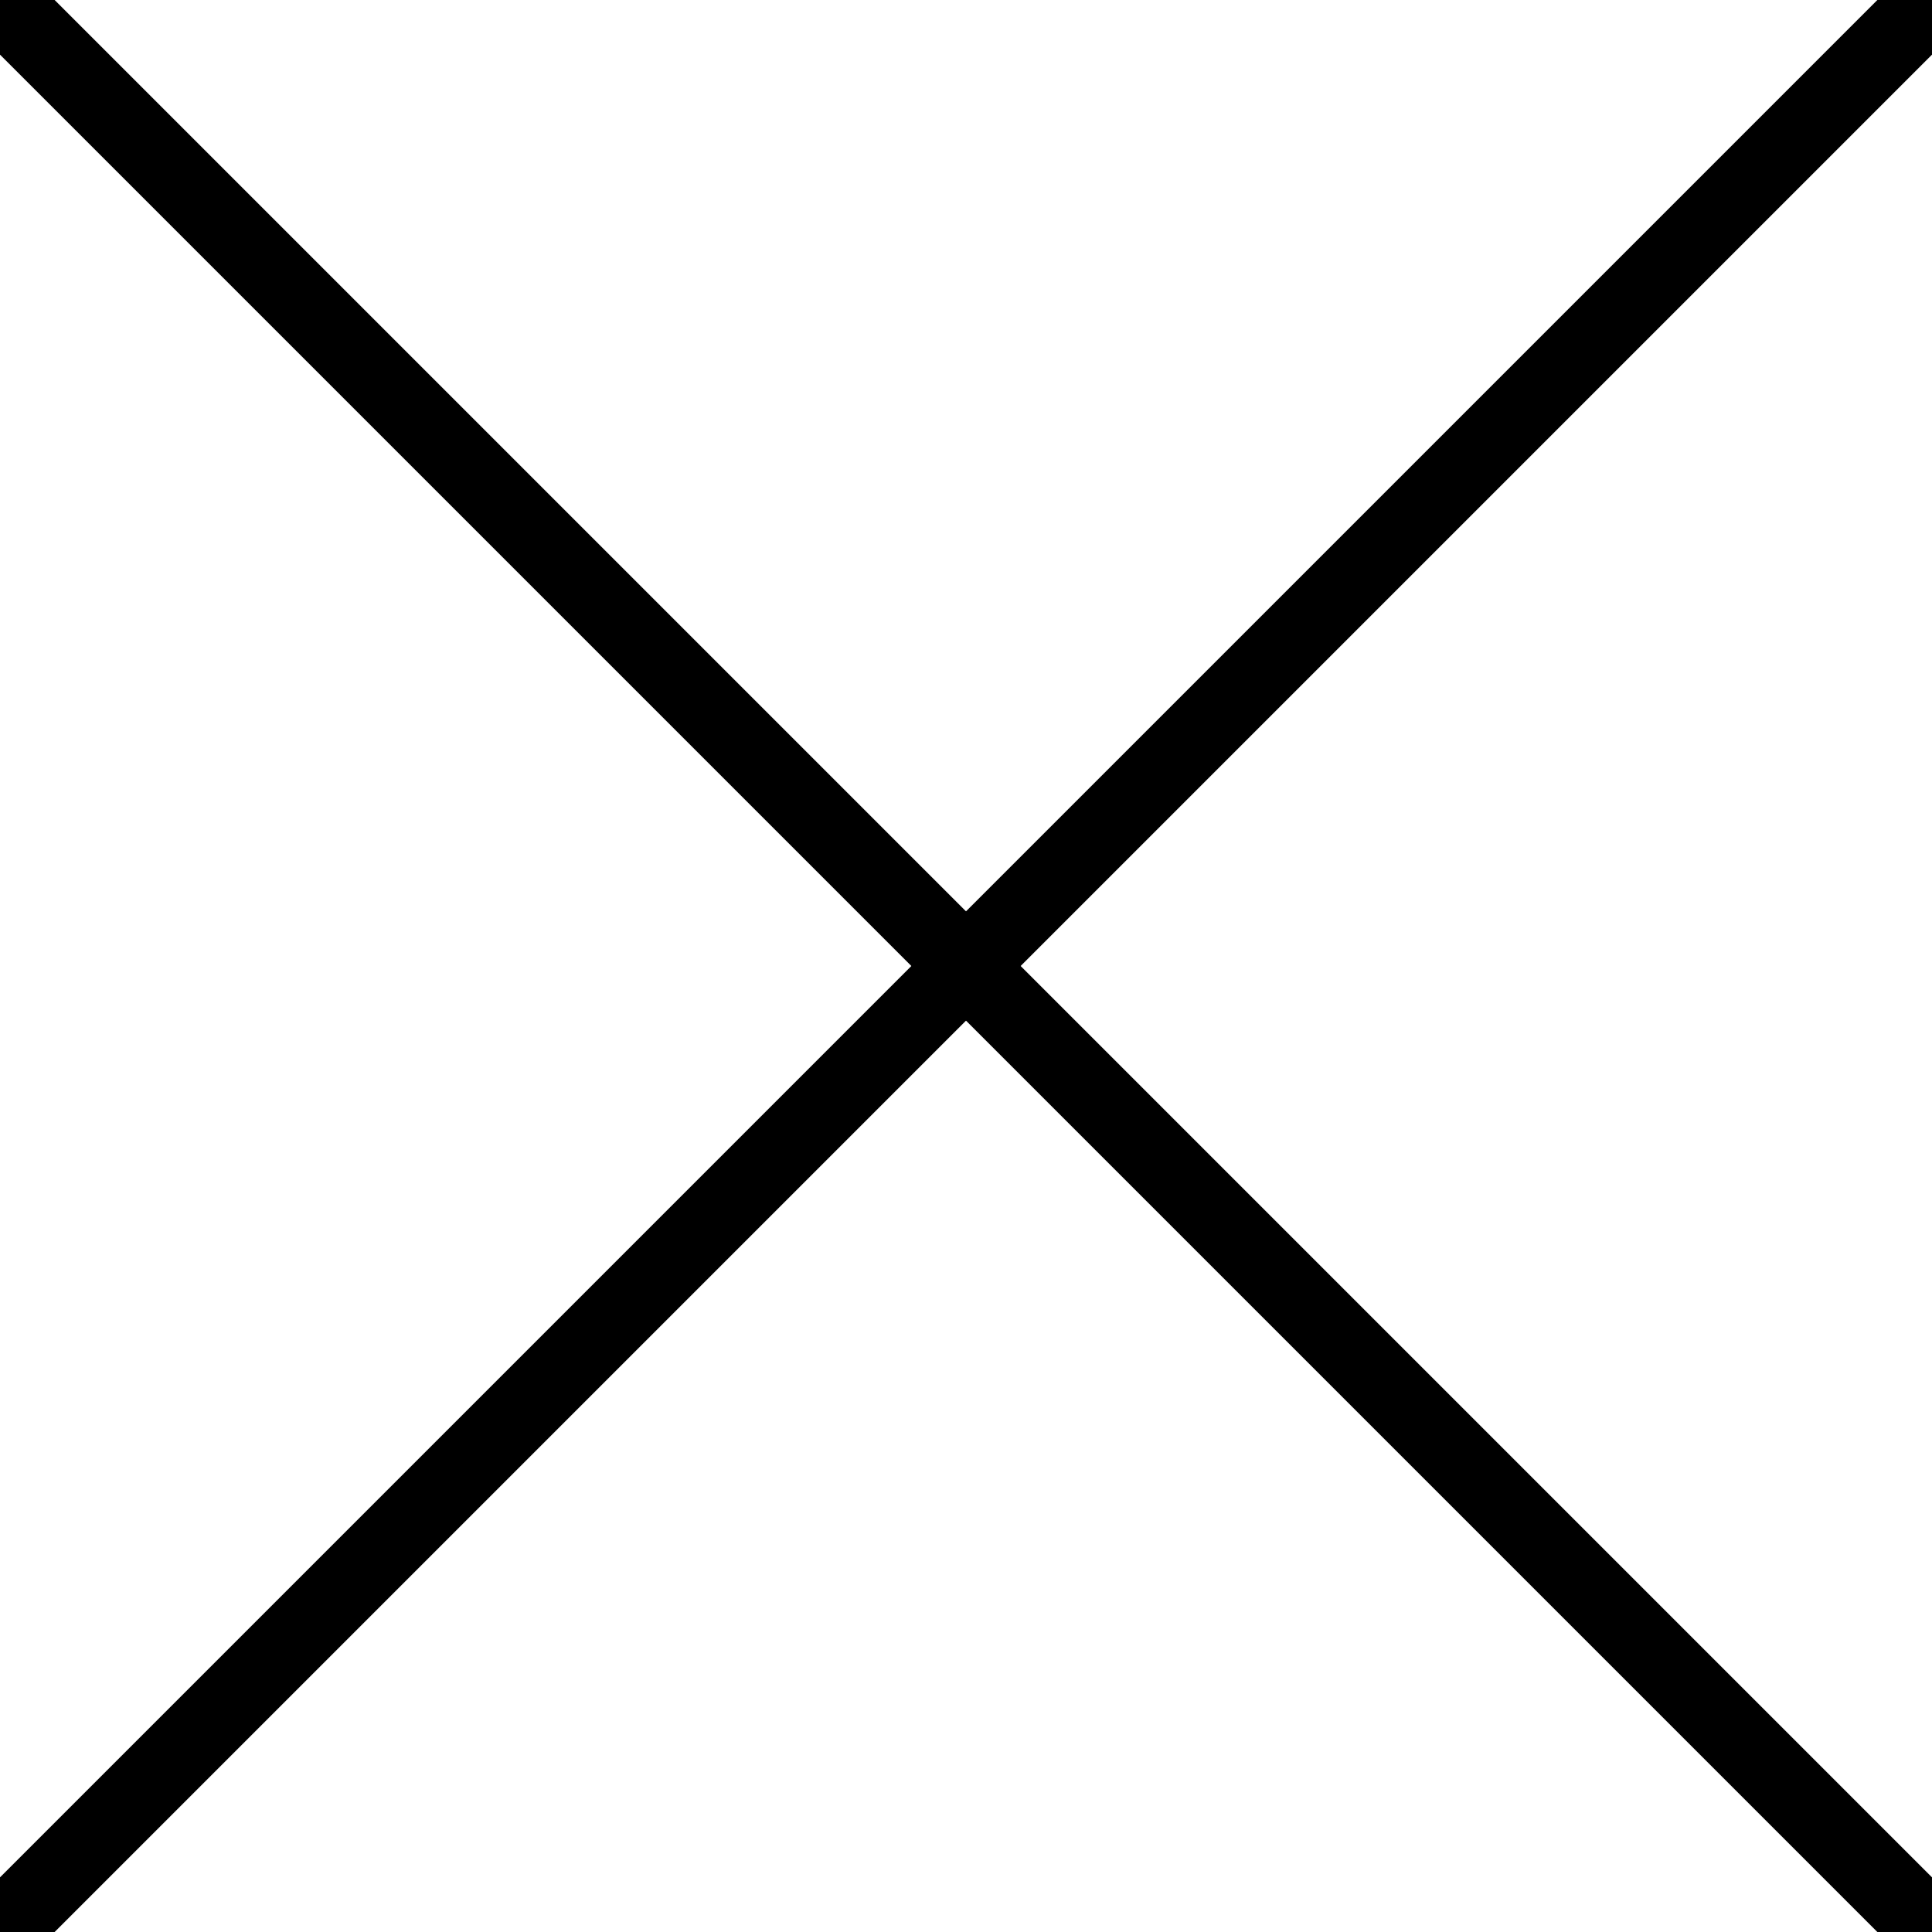
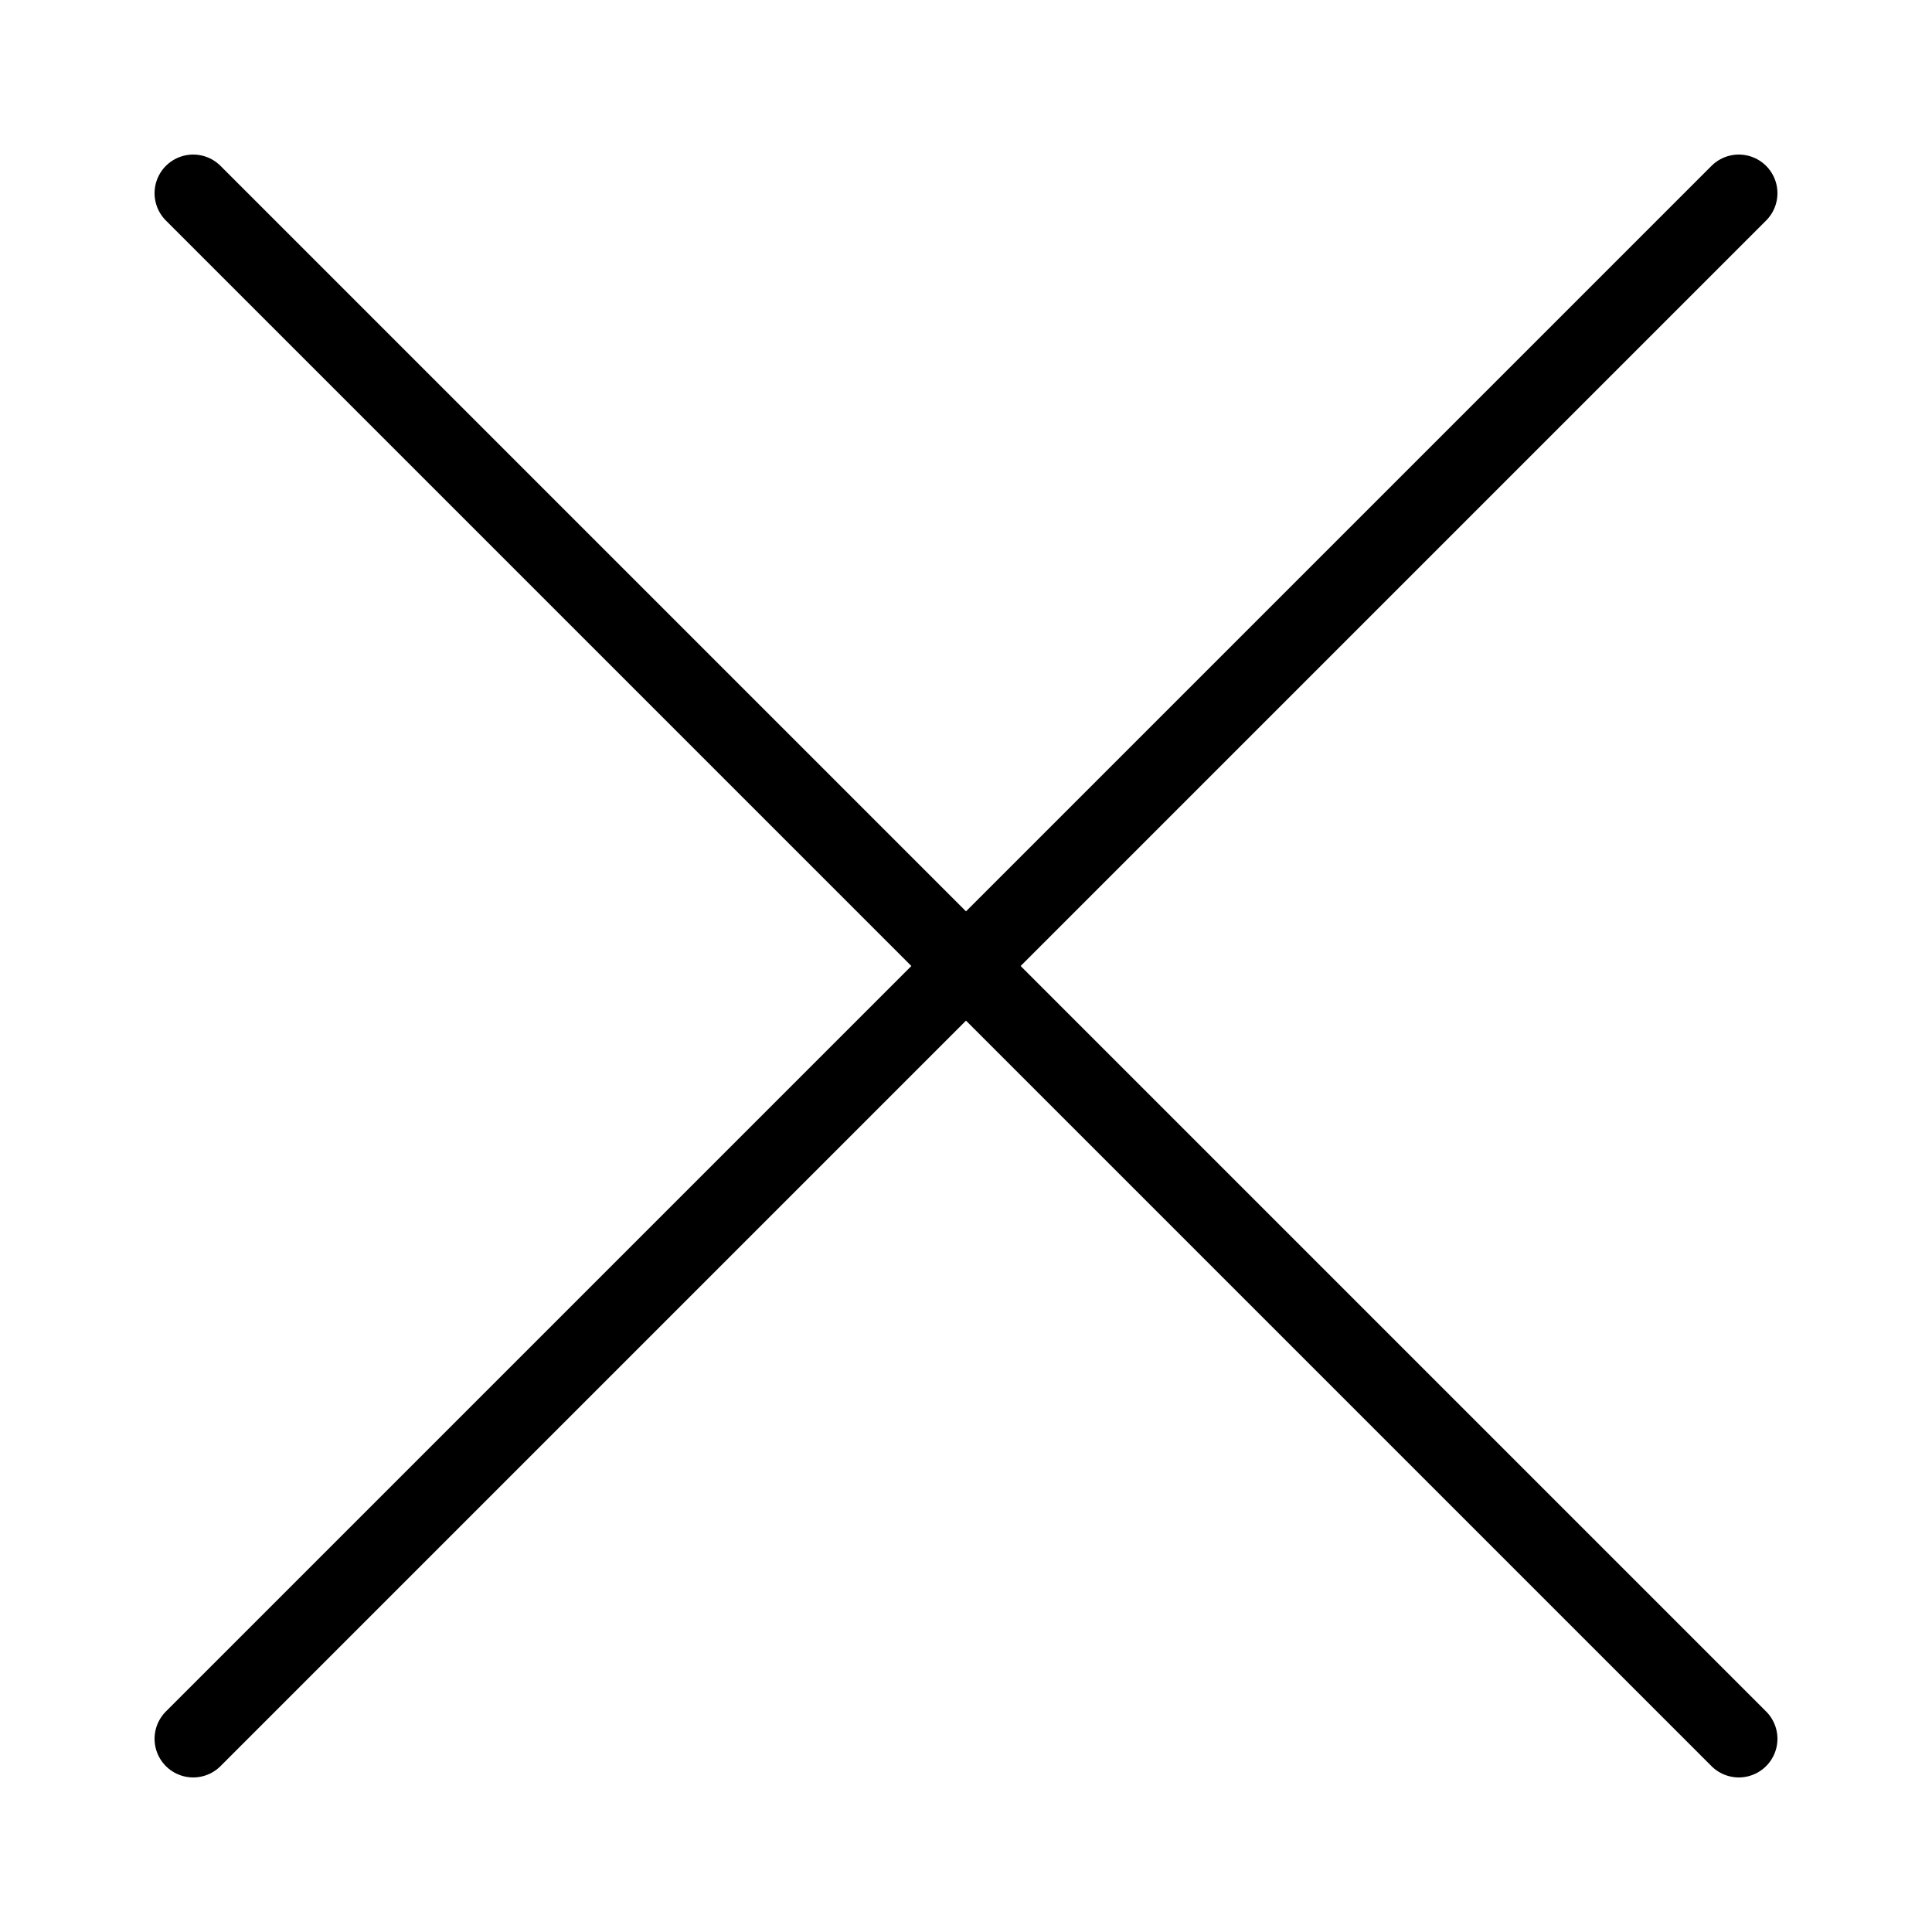
- <svg xmlns="http://www.w3.org/2000/svg" version="1.1" preserveAspectRatio="none" viewBox="0 0 100 100">\
- 
- <path d="M100 0 L0 100" stroke="black" stroke-width="4" />\
- <path d="M0 0 L100 100" stroke="black" stroke-width="4" />\
+ <svg xmlns="http://www.w3.org/2000/svg" width="100" height="100" id="cross">
+   <line x1="10" y1="10" x2="90" y2="90" stroke="black" stroke-width="4" stroke-linecap="round" id="backslash" />
+   <line x1="10" y1="90" x2="90" y2="10" stroke="black" stroke-width="4" stroke-linecap="round" id="forward_slash" />
</svg>
